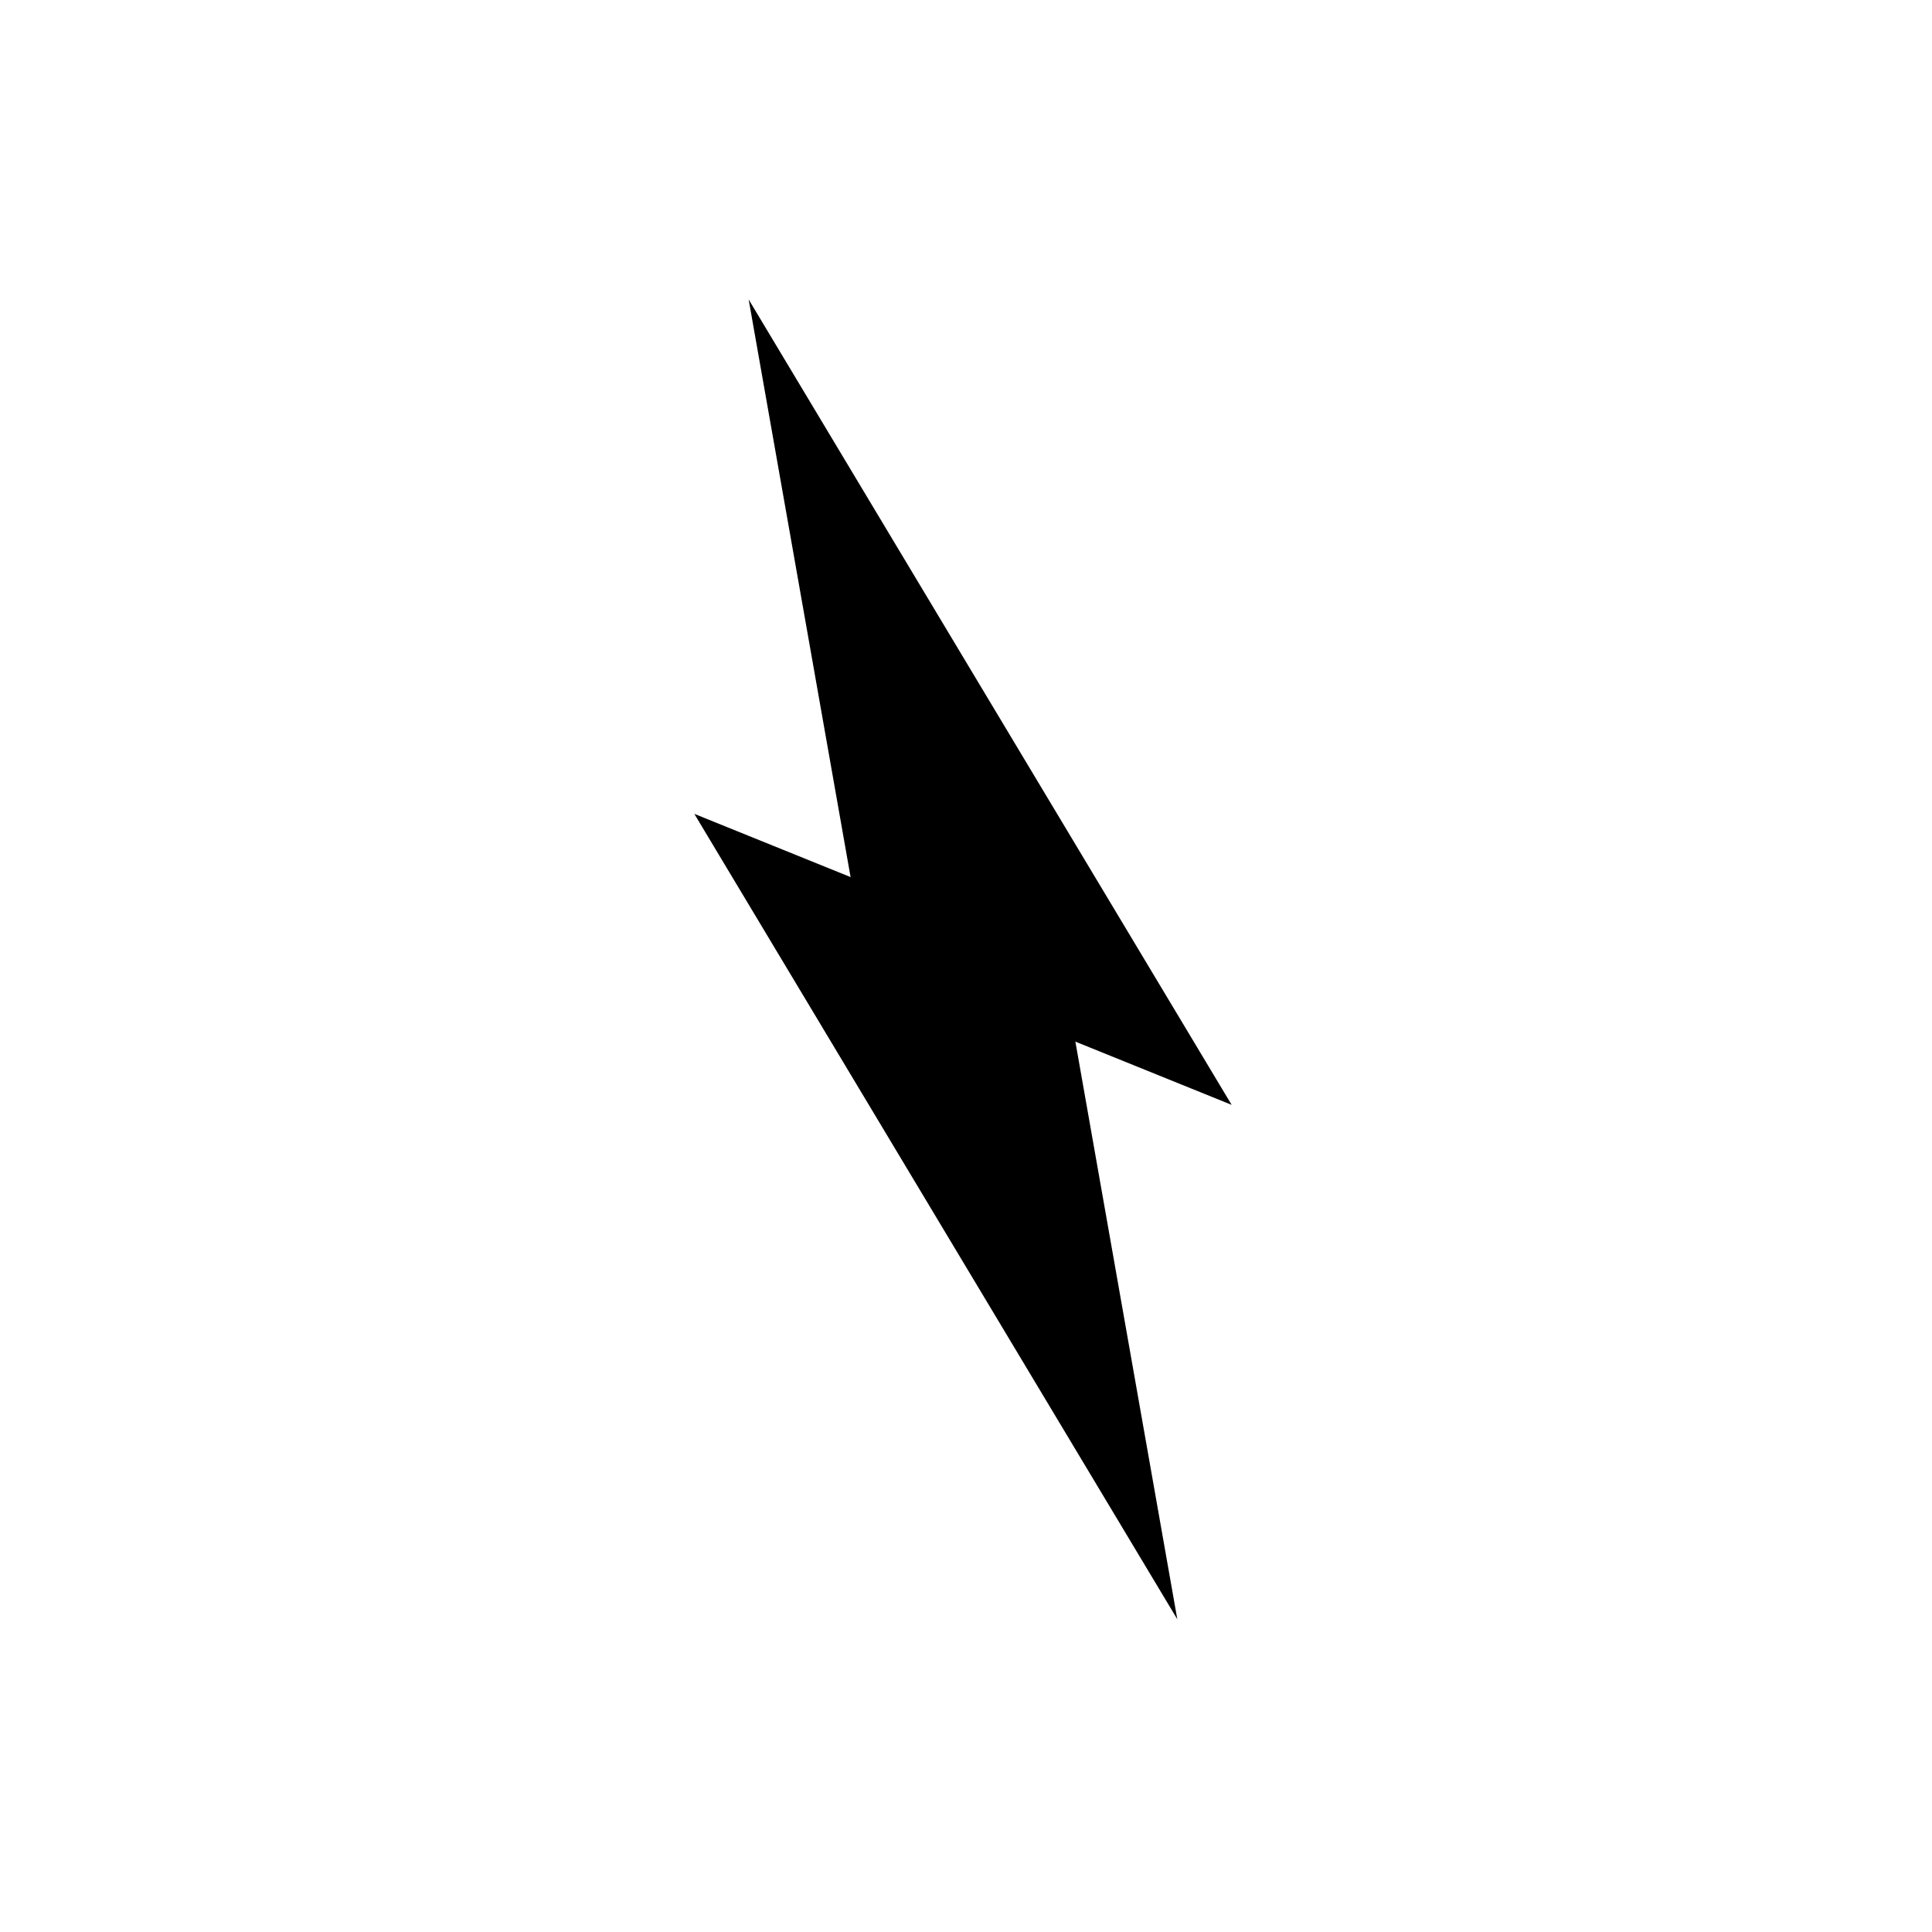
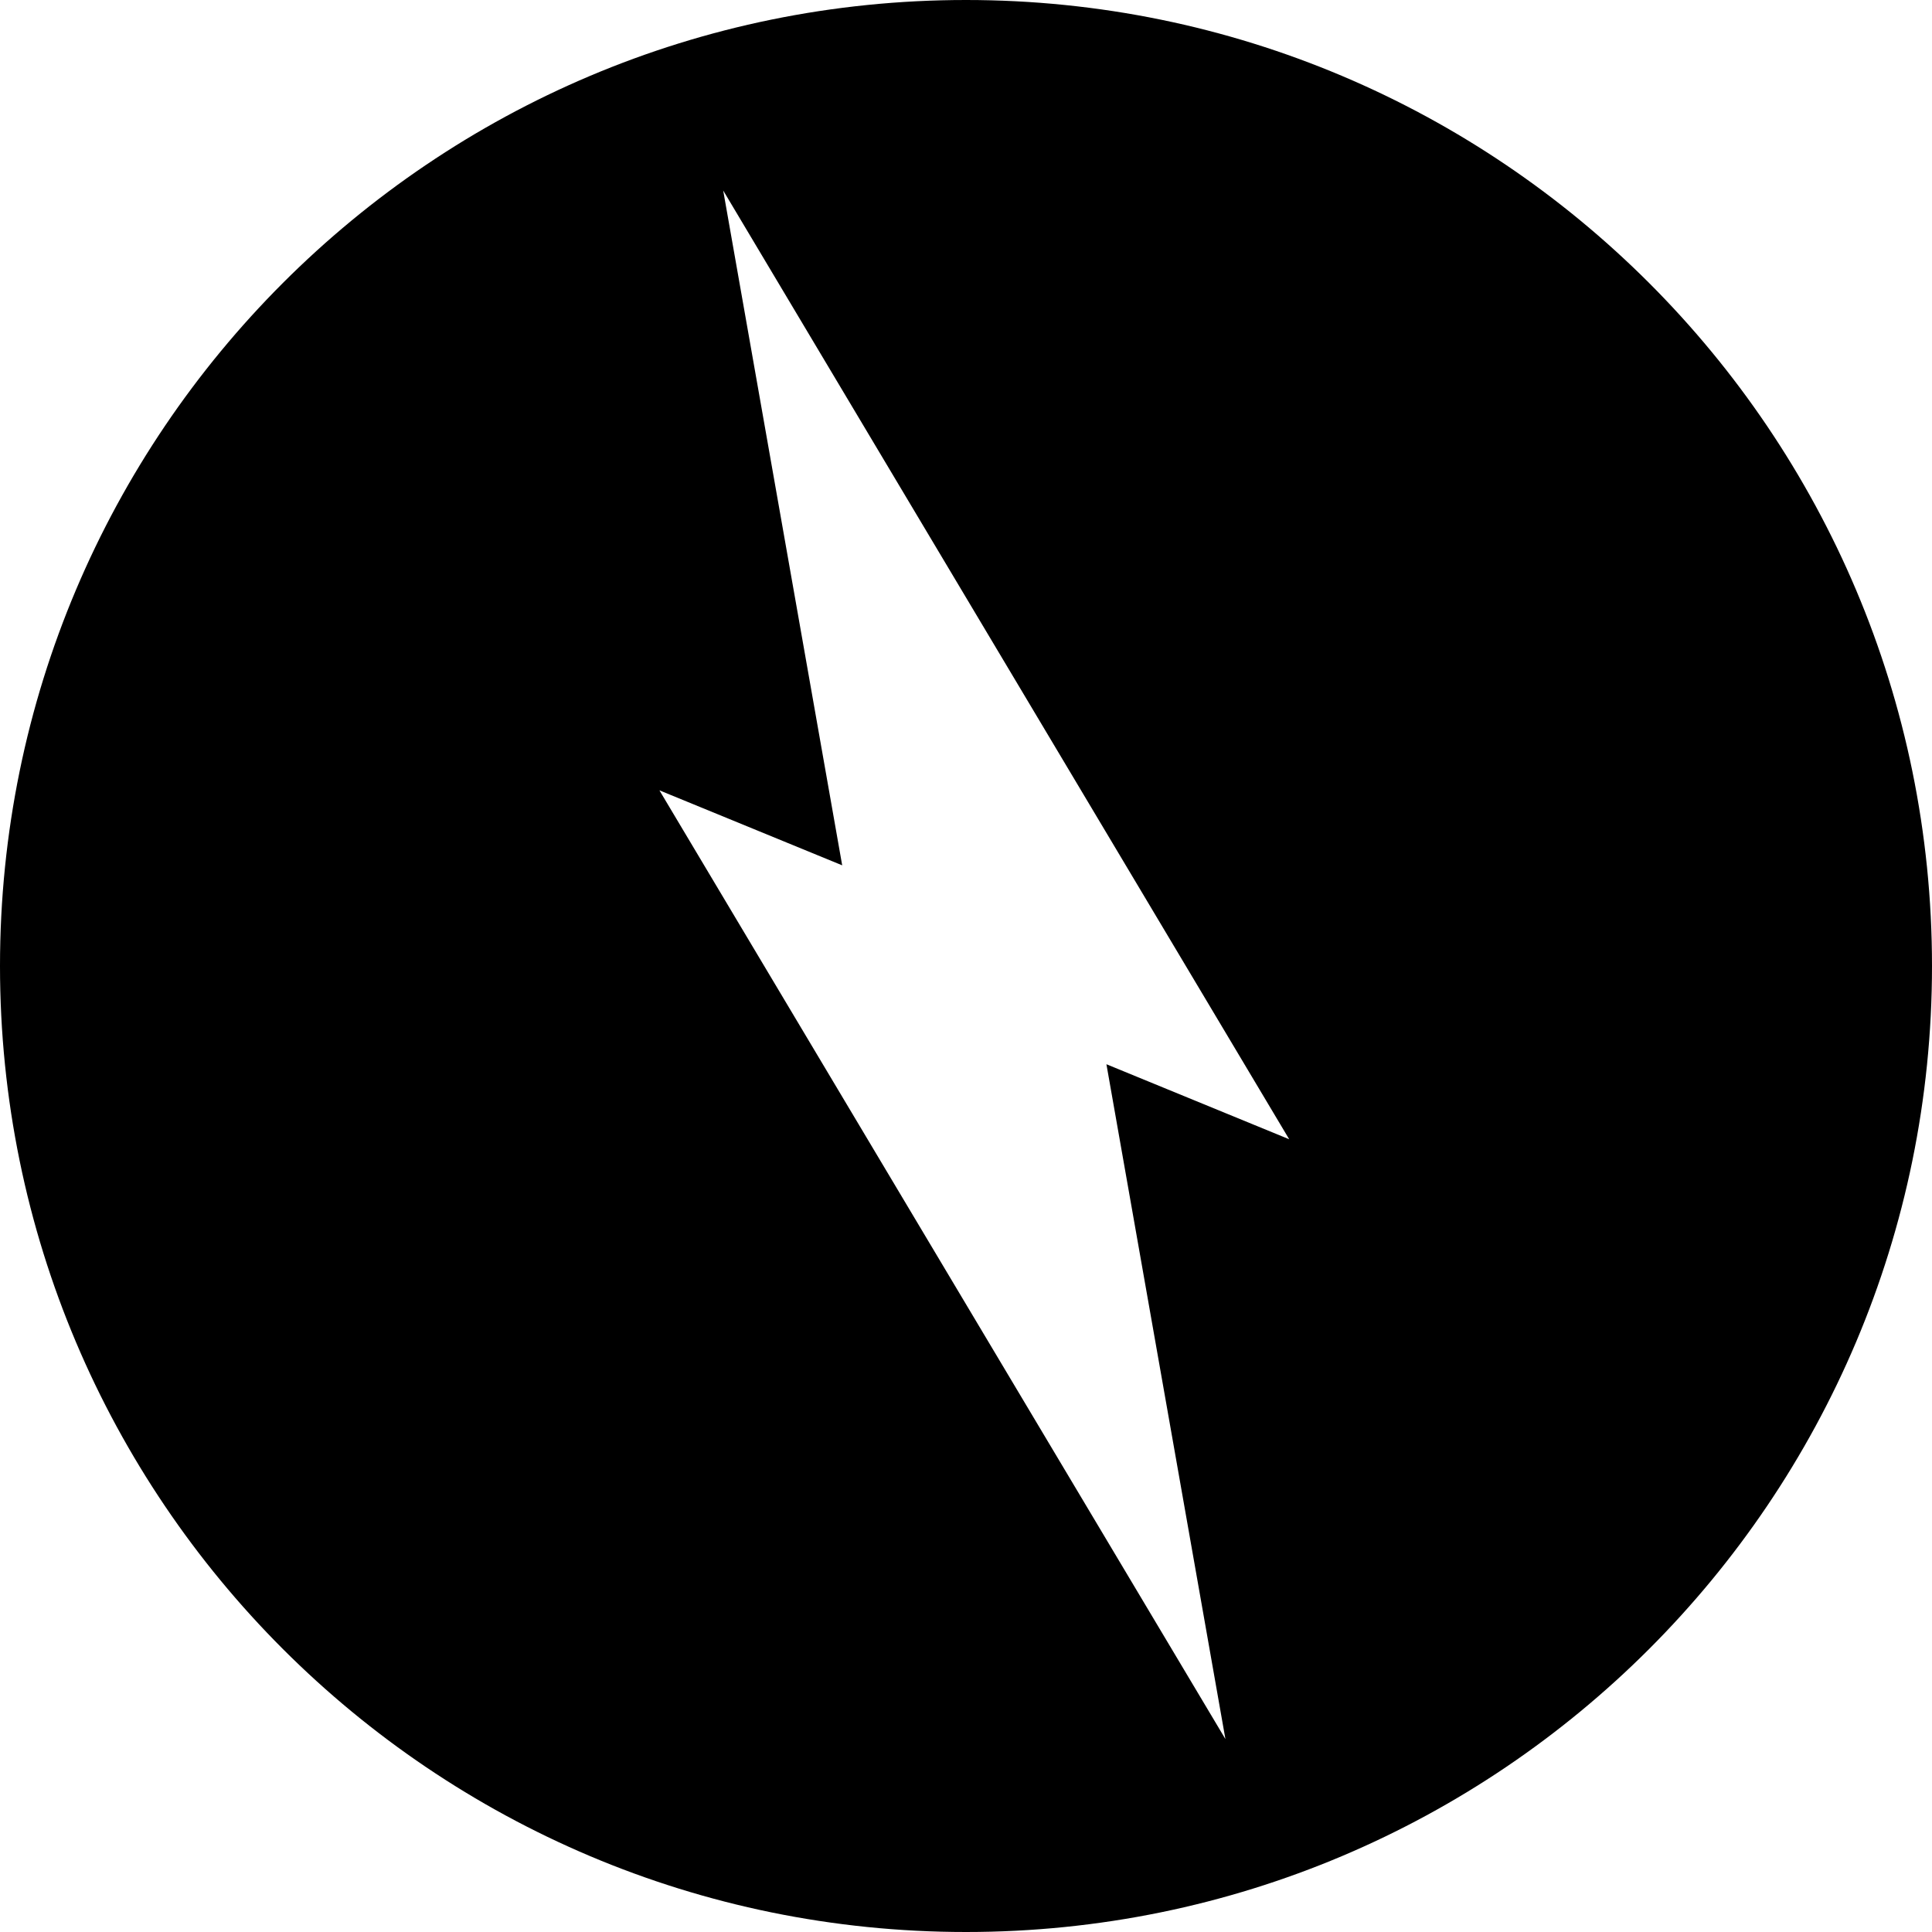
- <svg xmlns="http://www.w3.org/2000/svg" version="1.1" id="Layer_1" x="0px" y="0px" viewBox="0 0 160 160" style="enable-background:new 0 0 160 160;" xml:space="preserve">
-   <g id="Page-1">
-     <g id="bolt">
-       <g id="Group" transform="translate(37, 0)">
-         <polygon id="Path" points="60.5,134.1 20.5,67.4 50.9,79.7    " />
-         <polygon id="Path_1_" points="25,24.8 65,91.5 34.6,79.2    " />
+ <svg xmlns="http://www.w3.org/2000/svg" viewBox="0 0 120 120" version="1.1">
+   <defs />
+   <g id="Page-1" stroke="none" stroke-width="1" fill-rule="evenodd">
+     <g id="bolt" fill="inherit">
+       <g id="Group">
+         <path d="M52.31,53.747 L40.958,49.089 L76.113,108.017 L68.722,66.102 L80.074,70.761 L44.919,11.832 L52.31,53.747 Z M60,120 C26.863,120 0,93.137 0,60 C0,26.863 26.863,0 60,0 C93.137,0 120,26.863 120,60 C120,93.137 93.137,120 60,120 Z" id="Combined-Shape" />
      </g>
    </g>
  </g>
</svg>
